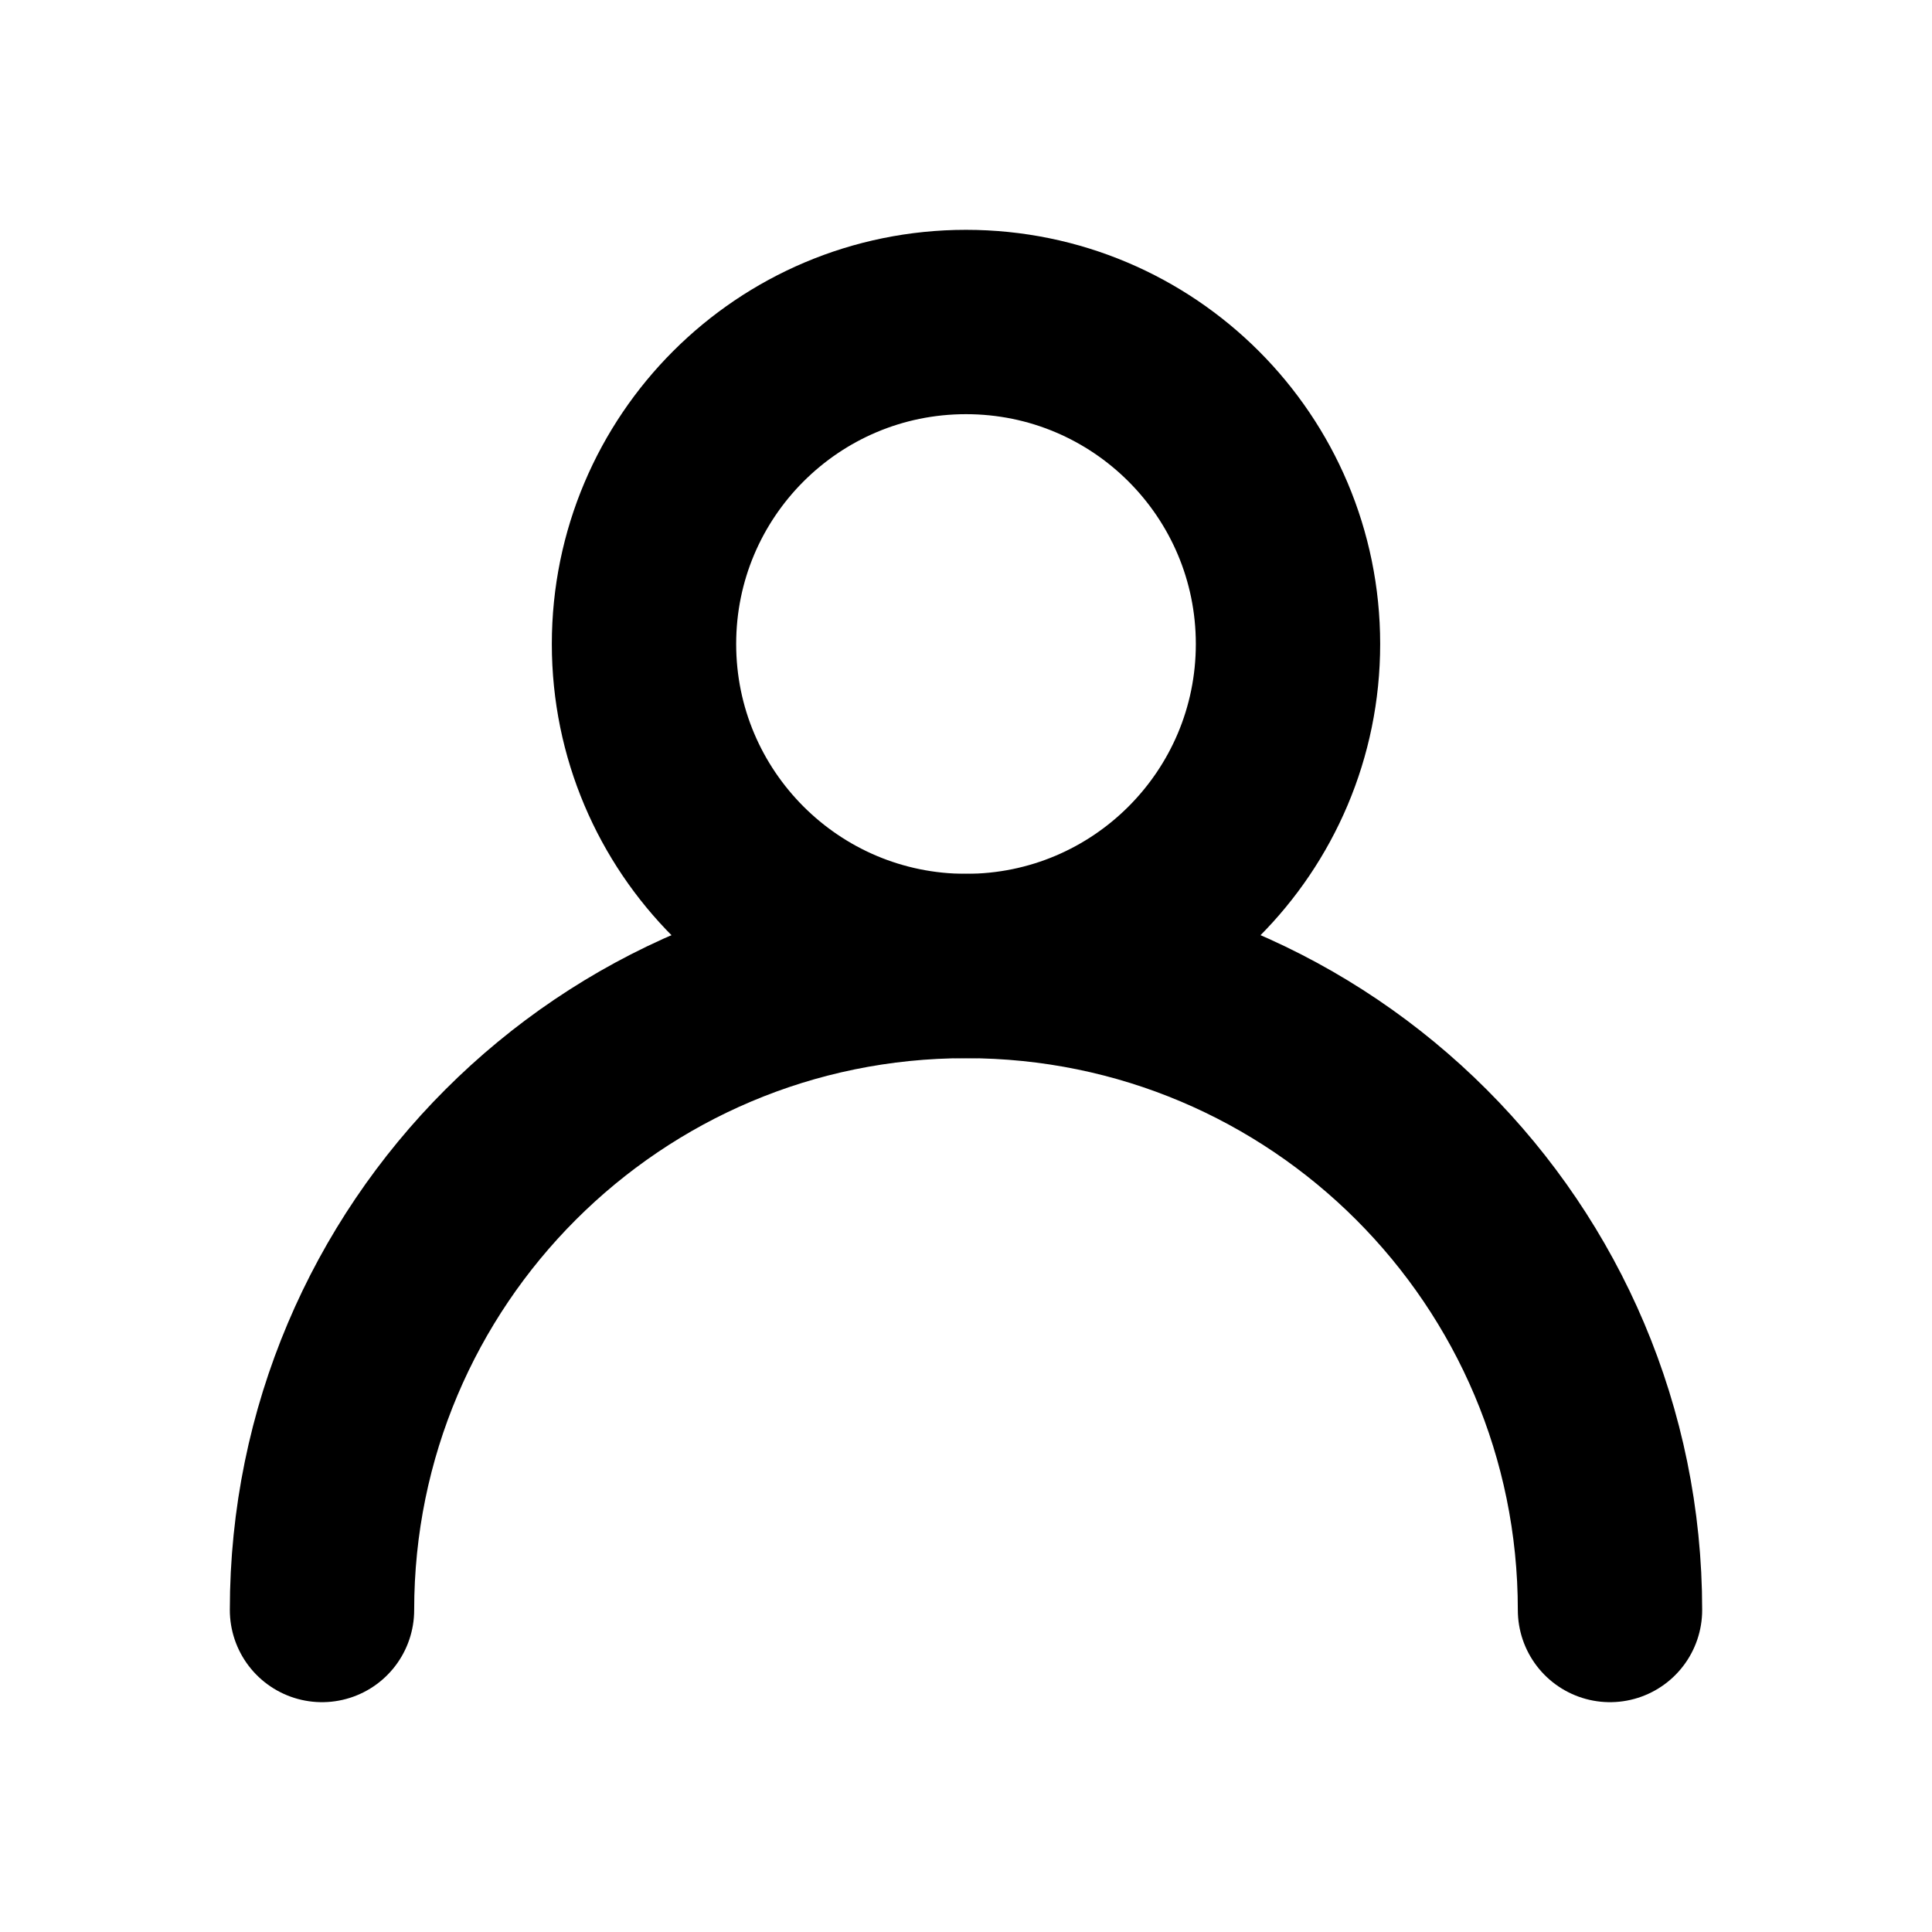
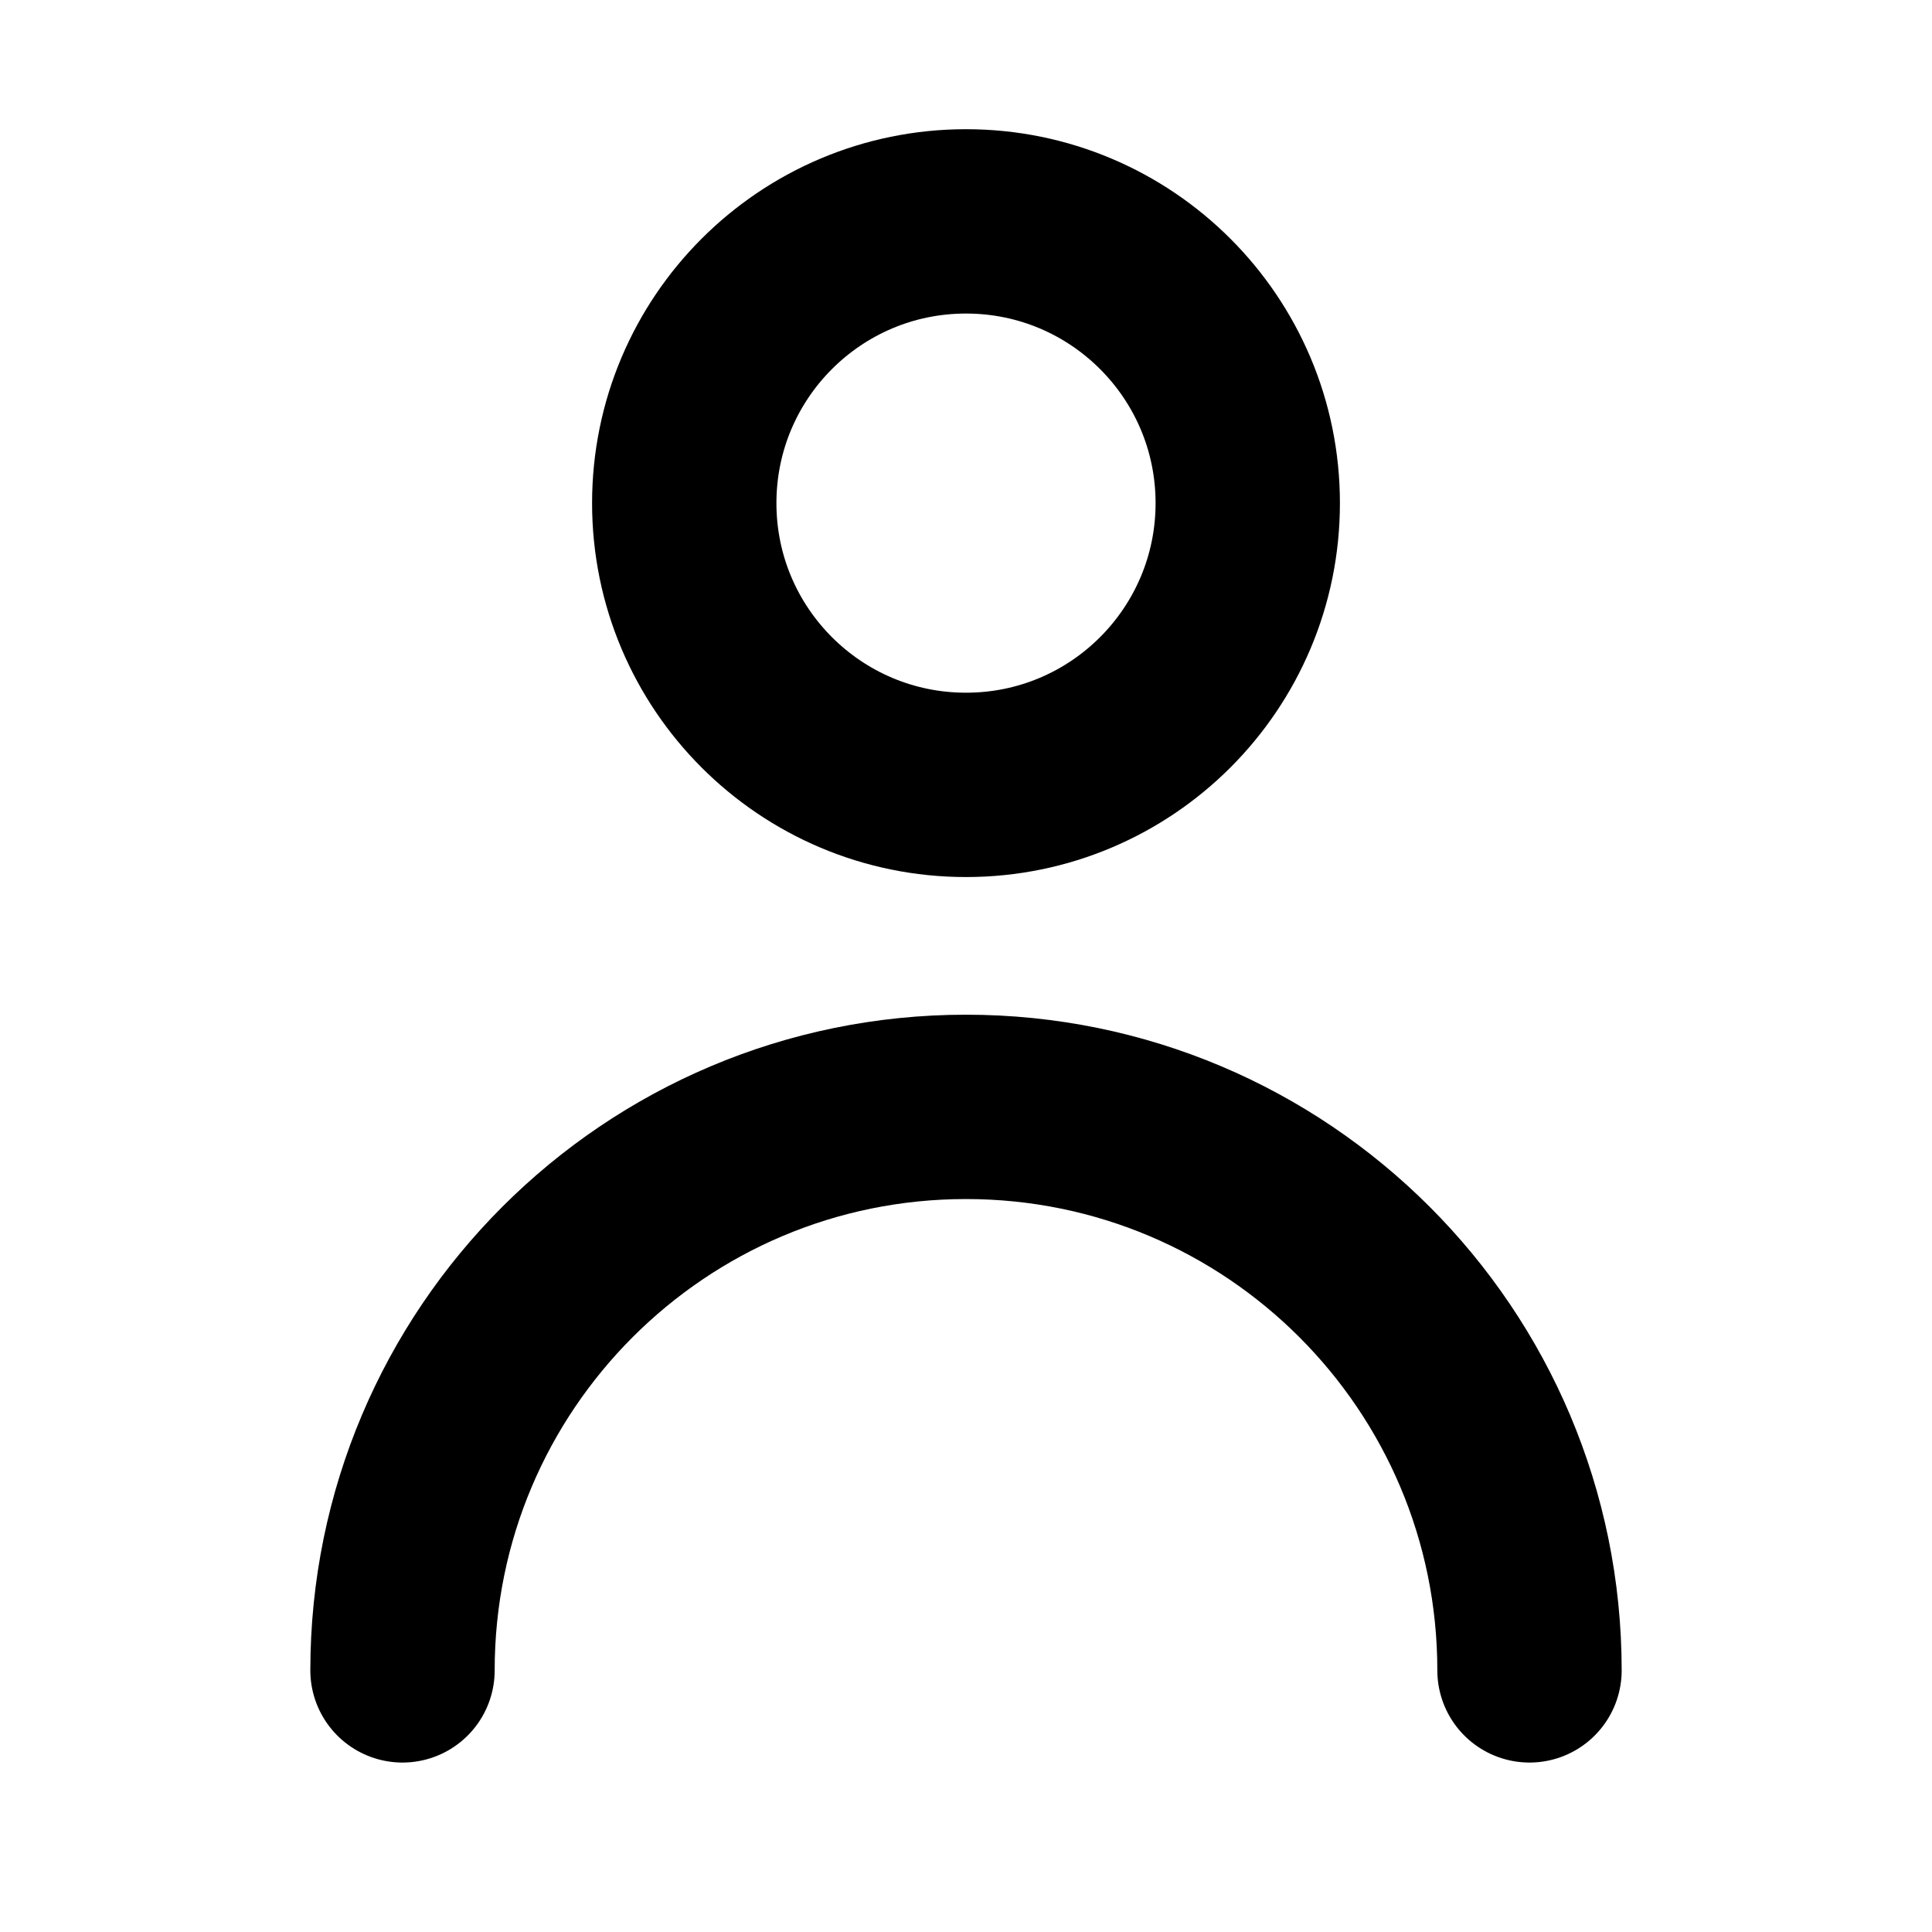
<svg xmlns="http://www.w3.org/2000/svg" width="24" height="24" viewBox="0 0 24 24" fill="none" stroke="currentColor" stroke-width="2.29" stroke-linecap="round" stroke-linejoin="round">
-   <circle cx="12" cy="8" r="4" />
-   <path d="M4 20A8 8 0 0 1 20 20" />
+   <circle cx="12" cy="6.25" r="3.5" />
+   <path d="M5 20.75A7 7 0 0 1 19 20.75" />
</svg>
